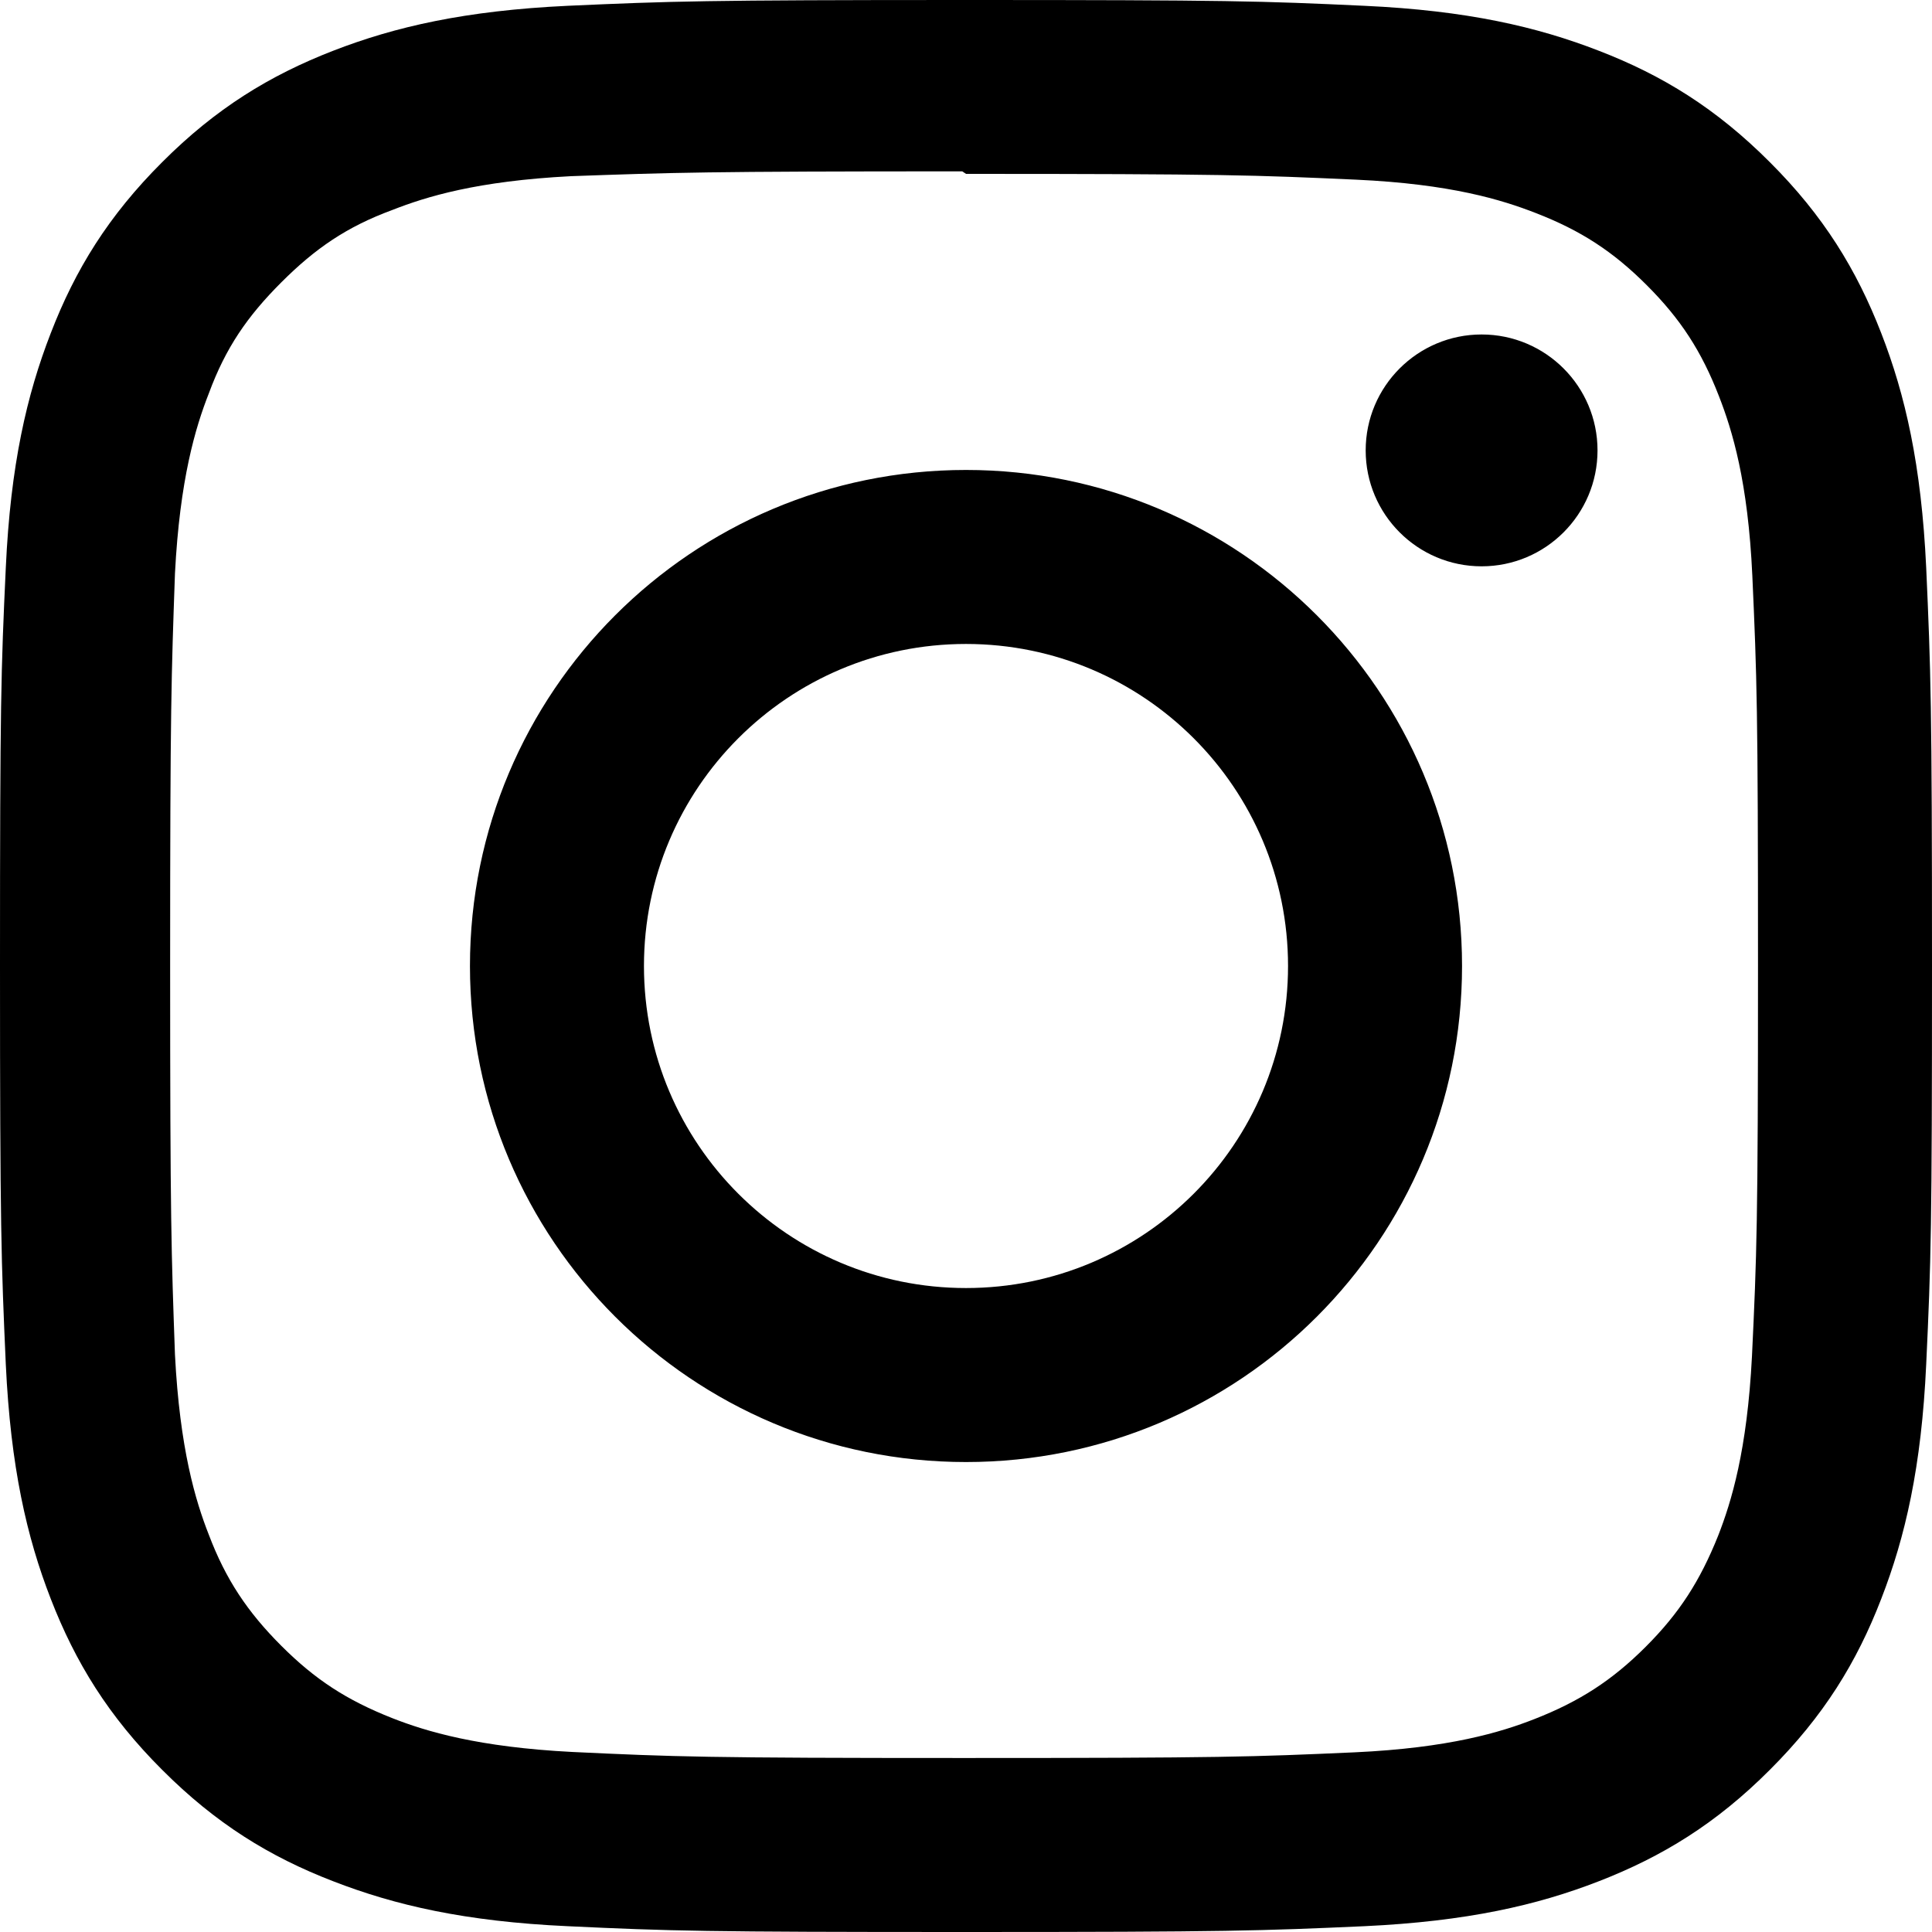
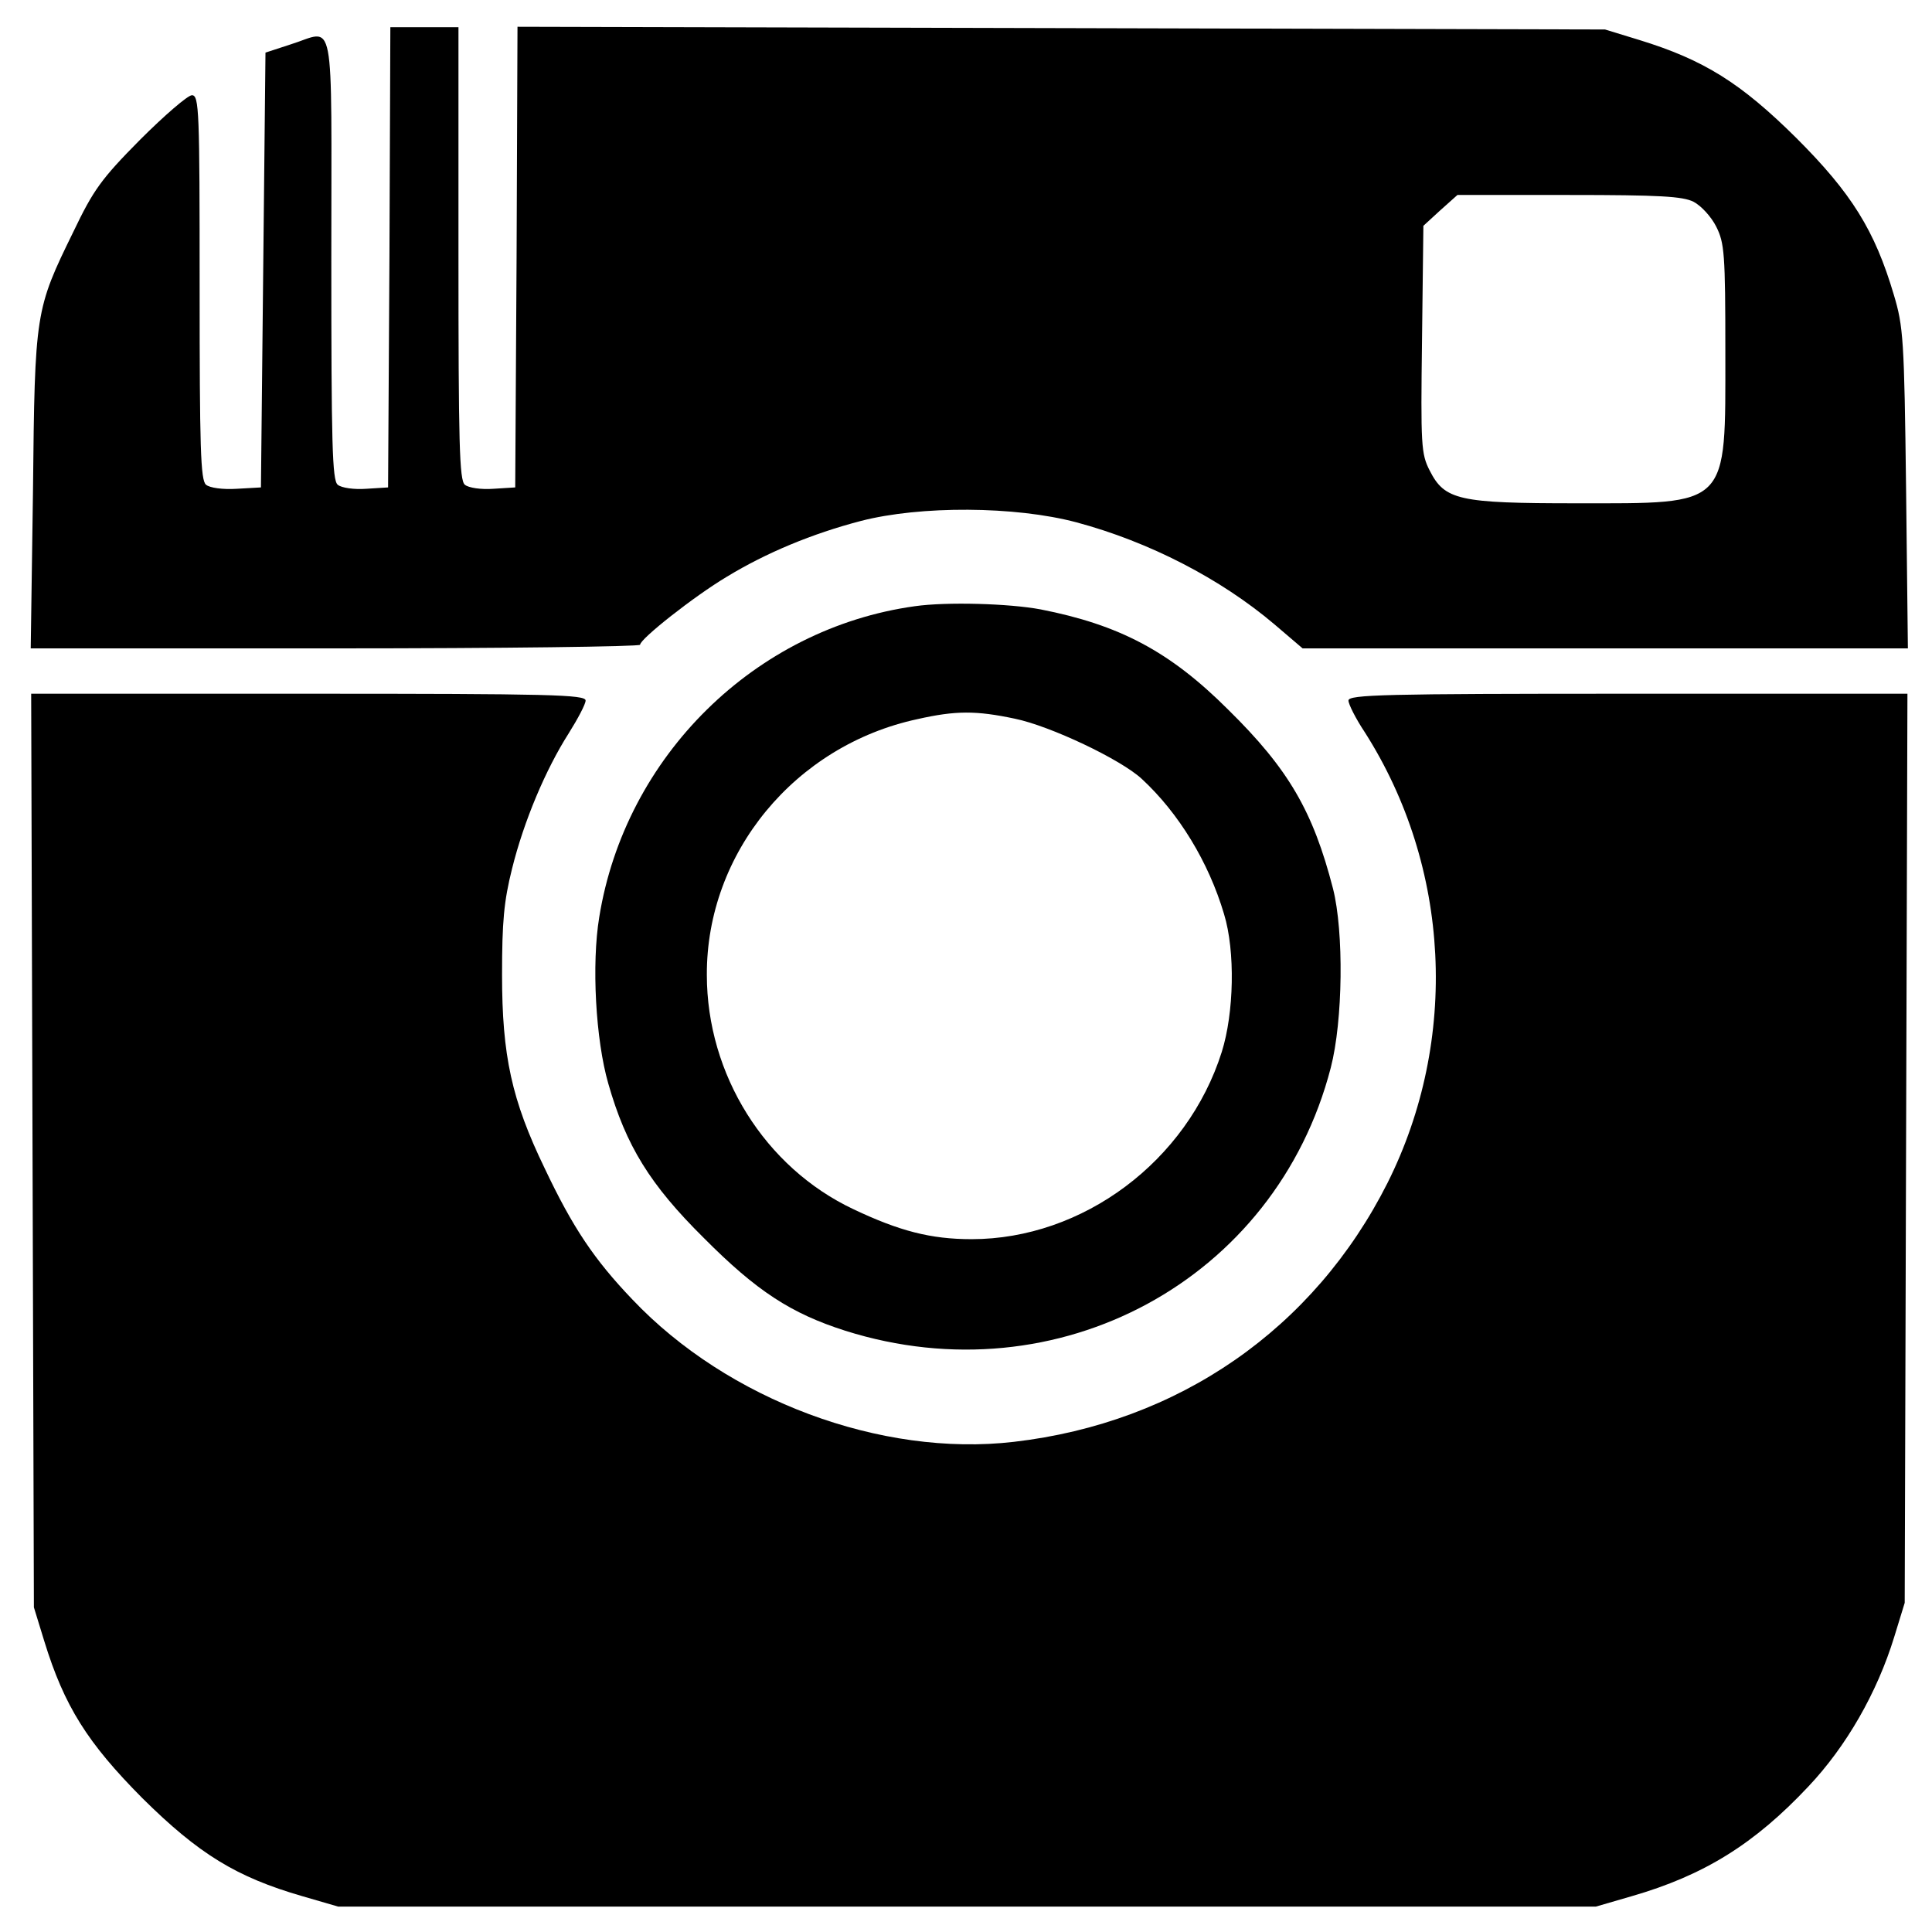
- <svg xmlns="http://www.w3.org/2000/svg" viewBox="0 0 16 16" fill-rule="evenodd" clip-rule="evenodd" stroke-linejoin="round" stroke-miterlimit="1.414">
-   <path d="M8 0C5.827 0 5.555.01 4.702.048 3.85.088 3.27.222 2.76.42c-.526.204-.973.478-1.417.923-.445.444-.72.89-.923 1.417-.198.51-.333 1.09-.372 1.942C.008 5.555 0 5.827 0 8s.01 2.445.048 3.298c.04.852.174 1.433.372 1.942.204.526.478.973.923 1.417.444.445.89.72 1.417.923.51.198 1.09.333 1.942.372.853.04 1.125.048 3.298.048s2.445-.01 3.298-.048c.852-.04 1.433-.174 1.942-.372.526-.204.973-.478 1.417-.923.445-.444.72-.89.923-1.417.198-.51.333-1.09.372-1.942.04-.853.048-1.125.048-3.298s-.01-2.445-.048-3.298c-.04-.852-.174-1.433-.372-1.942-.204-.526-.478-.973-.923-1.417-.444-.445-.89-.72-1.417-.923-.51-.198-1.09-.333-1.942-.372C10.445.008 10.173 0 8 0zm0 1.44c2.136 0 2.39.01 3.233.048.78.036 1.203.166 1.485.276.374.145.64.318.92.598.28.28.453.546.598.92.11.282.24.705.276 1.485.038.844.047 1.097.047 3.233s-.01 2.39-.05 3.233c-.04.78-.17 1.203-.28 1.485-.15.374-.32.64-.6.92-.28.28-.55.453-.92.598-.28.11-.71.24-1.49.276-.85.038-1.1.047-3.24.047s-2.39-.01-3.24-.05c-.78-.04-1.21-.17-1.49-.28-.38-.15-.64-.32-.92-.6-.28-.28-.46-.55-.6-.92-.11-.28-.24-.71-.28-1.49-.03-.84-.04-1.1-.04-3.23s.01-2.39.04-3.24c.04-.78.17-1.21.28-1.49.14-.38.32-.64.6-.92.28-.28.54-.46.92-.6.28-.11.7-.24 1.48-.28.85-.03 1.1-.04 3.24-.04zm0 2.452c-2.27 0-4.108 1.84-4.108 4.108 0 2.27 1.84 4.108 4.108 4.108 2.27 0 4.108-1.84 4.108-4.108 0-2.27-1.84-4.108-4.108-4.108zm0 6.775c-1.473 0-2.667-1.194-2.667-2.667 0-1.473 1.194-2.667 2.667-2.667 1.473 0 2.667 1.194 2.667 2.667 0 1.473-1.194 2.667-2.667 2.667zm5.23-6.937c0 .53-.43.96-.96.96s-.96-.43-.96-.96.43-.96.96-.96.96.43.96.96z" />
+ <svg xmlns="http://www.w3.org/2000/svg" id="svg2" preserveAspectRatio="xMidYMid meet" viewBox="0 0 80 80" height="100" width="100" version="1">
+   <defs id="defs18" />
+   <g id="g6" transform="matrix(0.01880253,0,0,-0.01877464,-8.09169,88.05347)" fill="#000">
+     <path id="path10" d="m1288 4123-3-508-48-3c-27-2-55 2-63 9-12 10-14 90-14 500 0 555 10 502-90 471l-55-18-5-479-5-480-53-3c-31-2-60 2-68 9-12 10-14 82-14 435 0 390-1 424-17 424-9 0-60-44-114-98-86-87-103-111-147-203-84-172-85-176-89-571l-5-348 671 0c369 0 671 4 671 8 0 13 119 107 191 150 87 53 188 95 295 123 131 34 340 33 475-3 160-43 317-124 436-225l62-53 666 0 667 0-4 353c-4 329-6 357-27 427-42 142-93 224-215 346-122 121-203 172-346 216l-75 23-1197 3-1198 3-2-508-3-508-48-3c-27-2-55 2-63 9-12 10-14 91-14 510l0 499-75 0-75 0-2-507zm2872 122c17-9 39-33 50-55 18-36 20-59 20-277 0-344 11-333-329-333-258 0-289 7-322 72-19 37-20 55-17 289l3 251 37 34 38 34 245 0c201 0 251-3 275-15zM2445 3353" />
+     <path id="path12" d="m2445 3353c-352-49-638-331-695-686-17-103-8-270 20-367 39-137 92-223 210-340 117-118 193-167 312-205 468-148 948 112 1069 580 27 104 29 300 5 395-44 171-98 264-231 395-129 129-240 187-413 221-69 13-207 17-277 7zm220-248c78-16 234-90 280-133 81-75 147-183 181-298 25-82 22-218-5-304-76-241-306-413-551-413-90 0-159 18-260 66-195 92-323 297-323 517-1 269 194 506 464 564 84 19 129 19 214 1z" />
+     <path id="path14" d="m502 2153 3-1008 23-75C572 927 623 846 744 724 868 601 951 550 1096 508l79-23 1385 0 1385 0 79 23c159 46 270 115 389 242 83 88 151 206 189 330l23 75 3 1003 3 1002-616 0c-536 0-615-2-615-15 0-8 16-40 36-70 189-297 208-678 50-994-162-322-460-529-823-571-292-34-630 92-840 314-84 88-131 158-193 289-73 151-94 249-94 427 0 117 4 162 22 234 26 105 74 219 125 299 20 32 37 64 37 72 0 13-78 15-610 15l-611 0 3-1007z" />
+   </g>
</svg>
